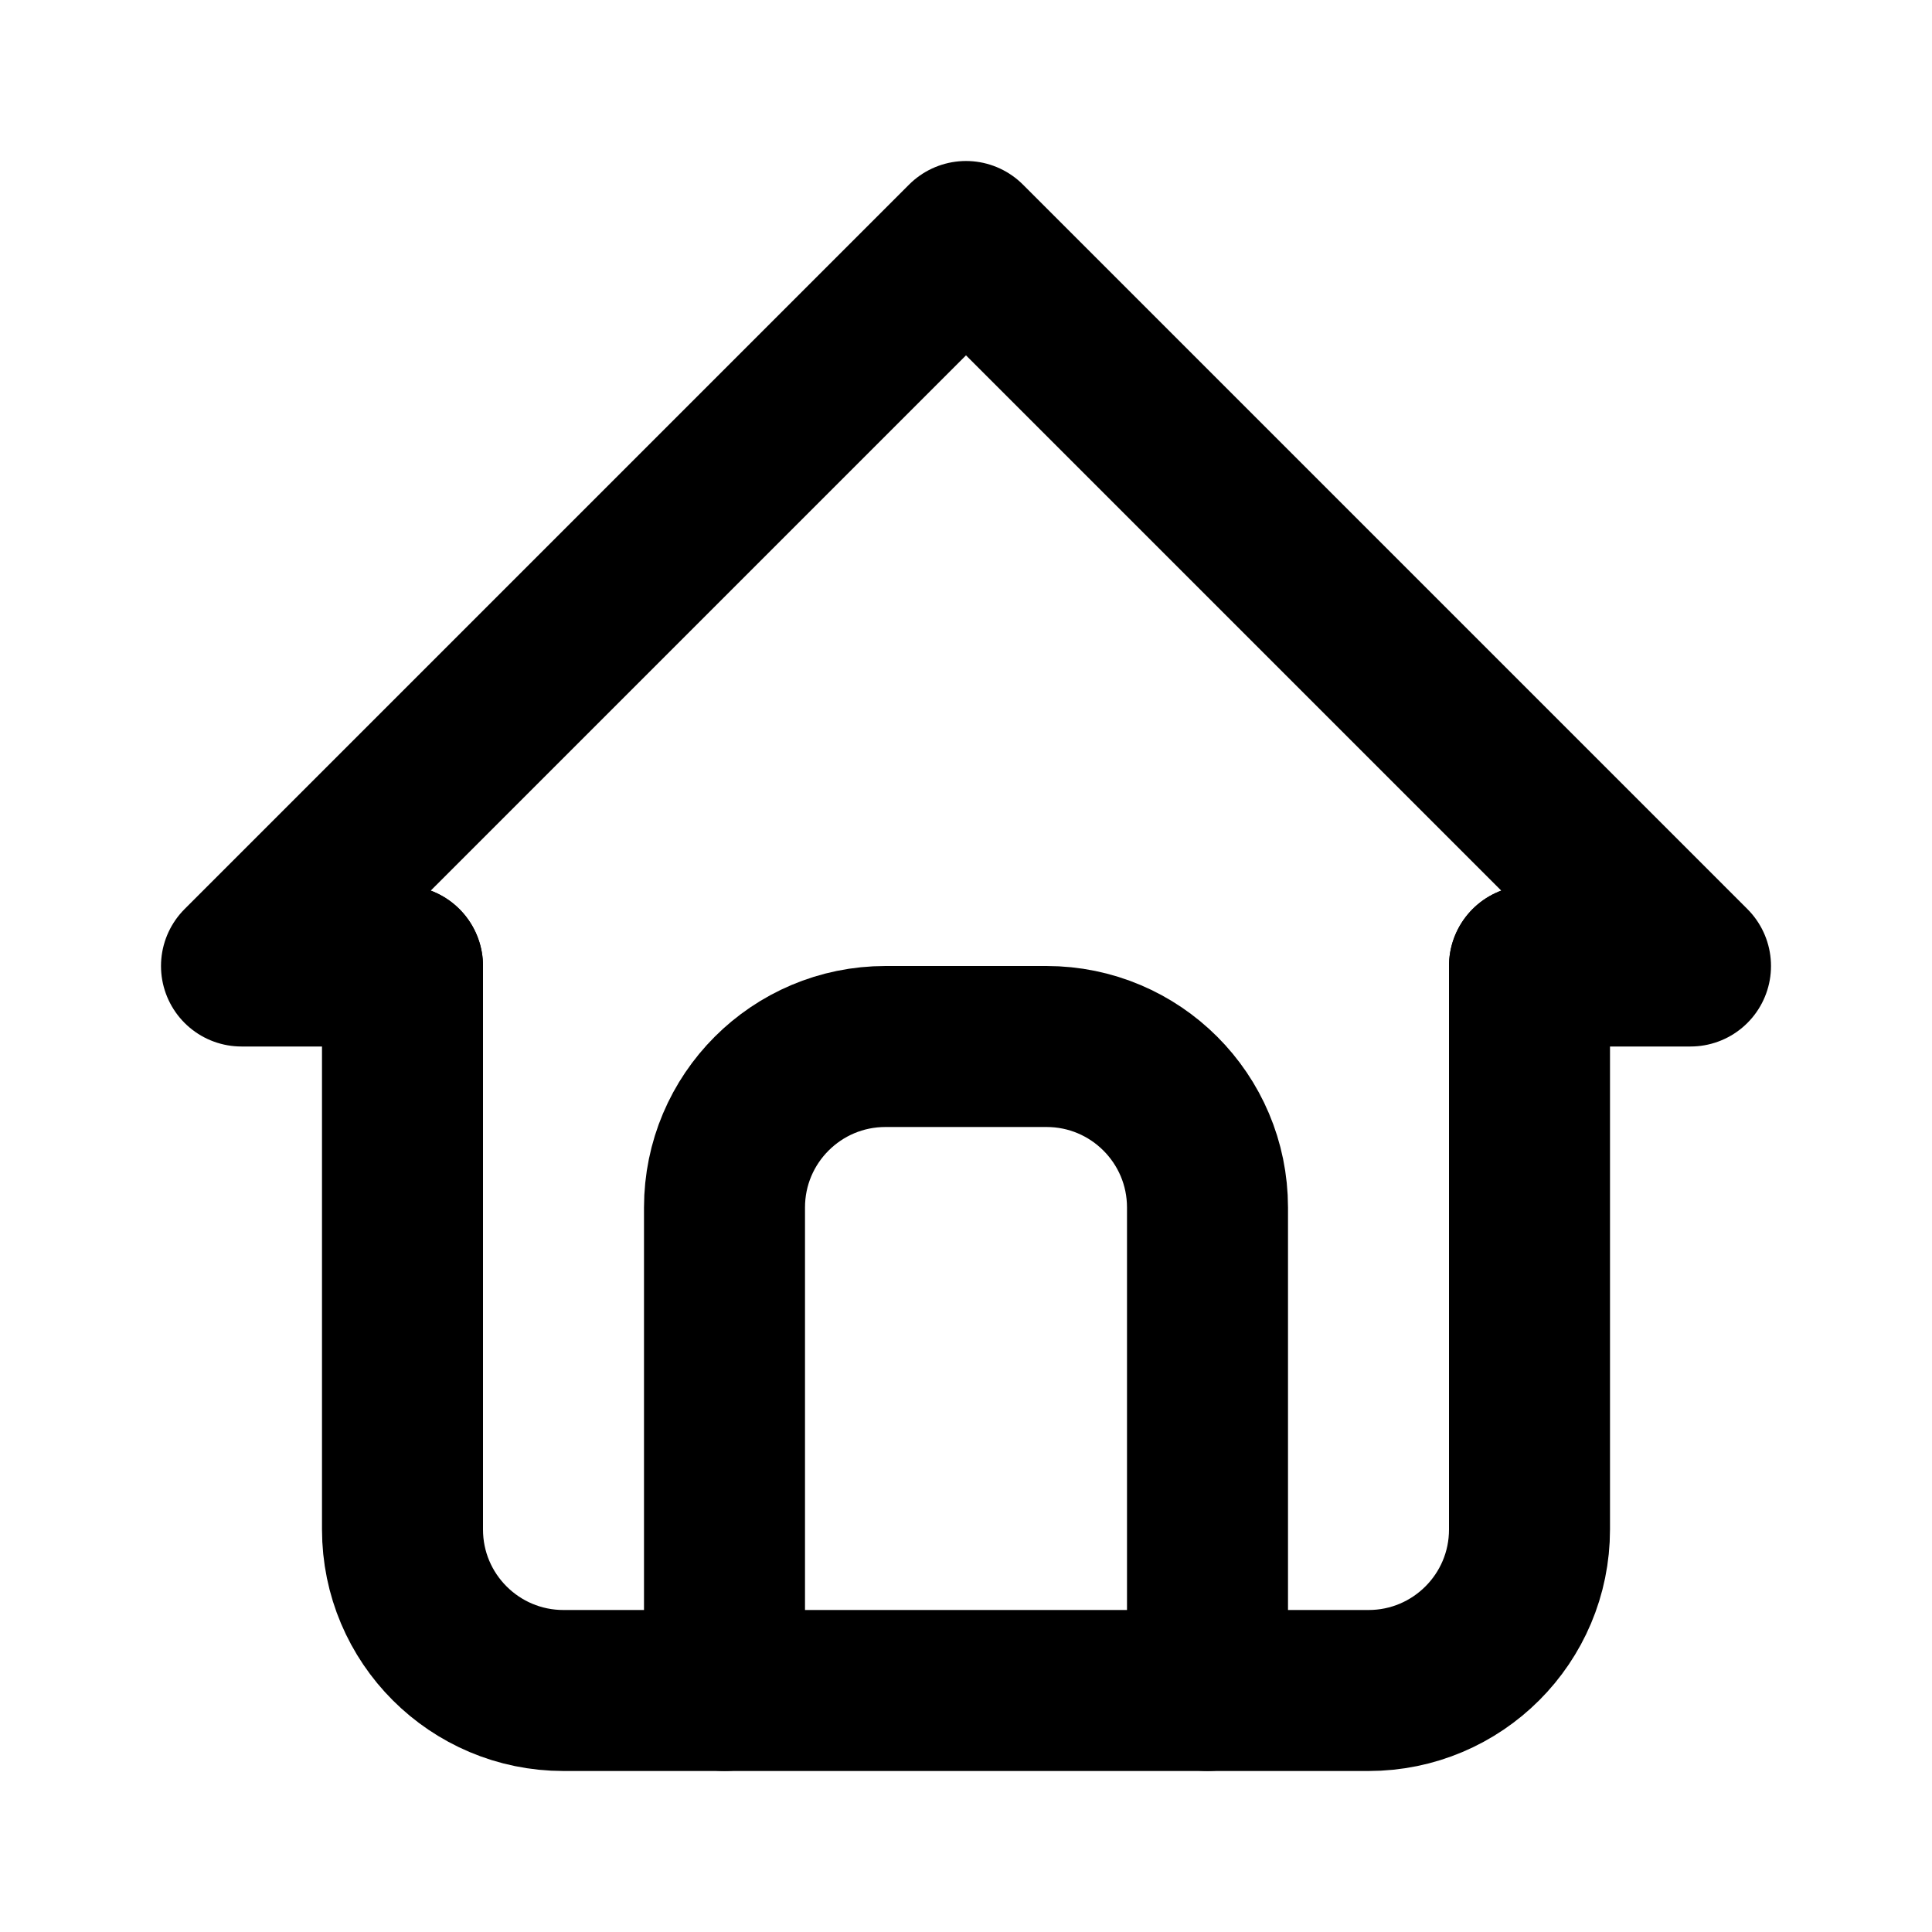
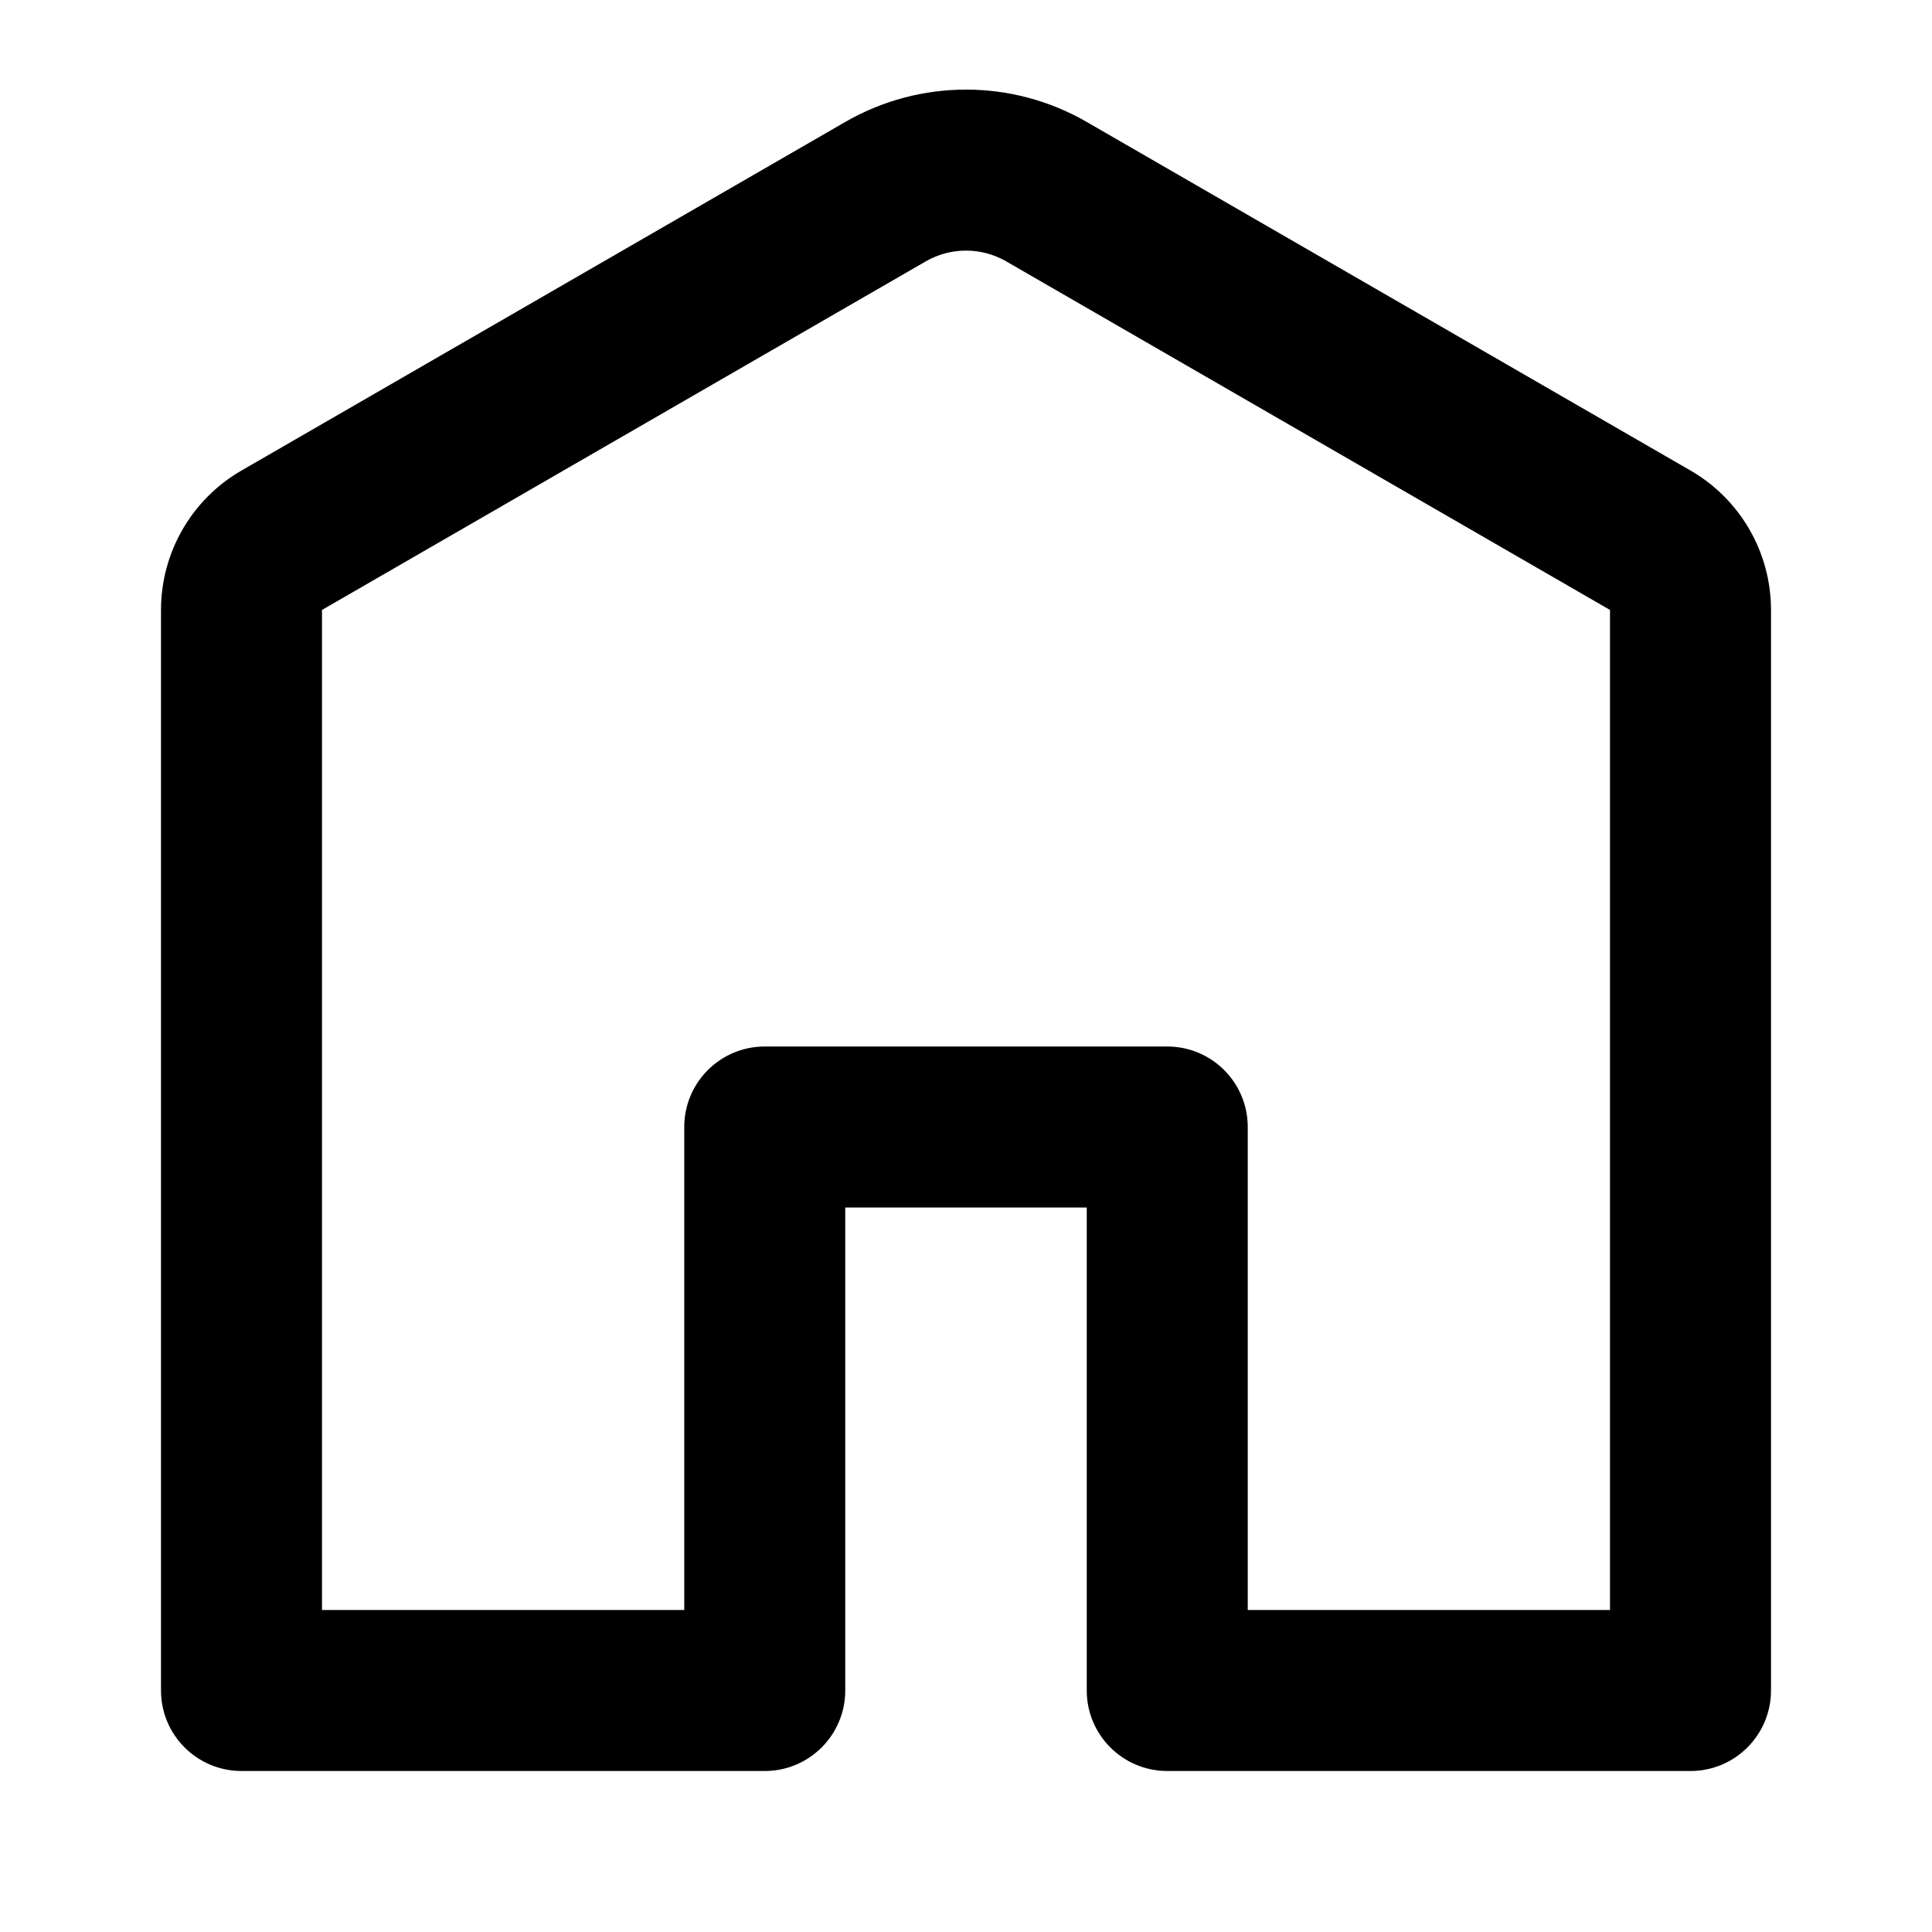
- <svg xmlns="http://www.w3.org/2000/svg" width="24" height="24" viewBox="0 0 24 24" fill="none" stroke="currentColor" stroke-width="2" stroke-linecap="round" stroke-linejoin="round" class="icon icon-tabler icons-tabler-outline icon-tabler-home">
-   <path stroke="none" d="M0 0h24v24H0z" fill="none" />
-   <path d="M5 12l-2 0l9 -9l9 9l-2 0" />
-   <path d="M5 12v7a2 2 0 0 0 2 2h10a2 2 0 0 0 2 -2v-7" />
-   <path d="M9 21v-6a2 2 0 0 1 2 -2h2a2 2 0 0 1 2 2v6" />
+ <svg data-encore-id="icon" role="img" aria-hidden="true" class="e-10180-icon" viewBox="0 0 24 24">
+   <path d="M12.5 3.247a1 1 0 0 0-1 0L4 7.577V20h4.5v-6a1 1 0 0 1 1-1h5a1 1 0 0 1 1 1v6H20V7.577zm-2-1.732a3 3 0 0 1 3 0l7.5 4.33a2 2 0 0 1 1 1.732V21a1 1 0 0 1-1 1h-6.5a1 1 0 0 1-1-1v-6h-3v6a1 1 0 0 1-1 1H3a1 1 0 0 1-1-1V7.577a2 2 0 0 1 1-1.732z" />
</svg>
